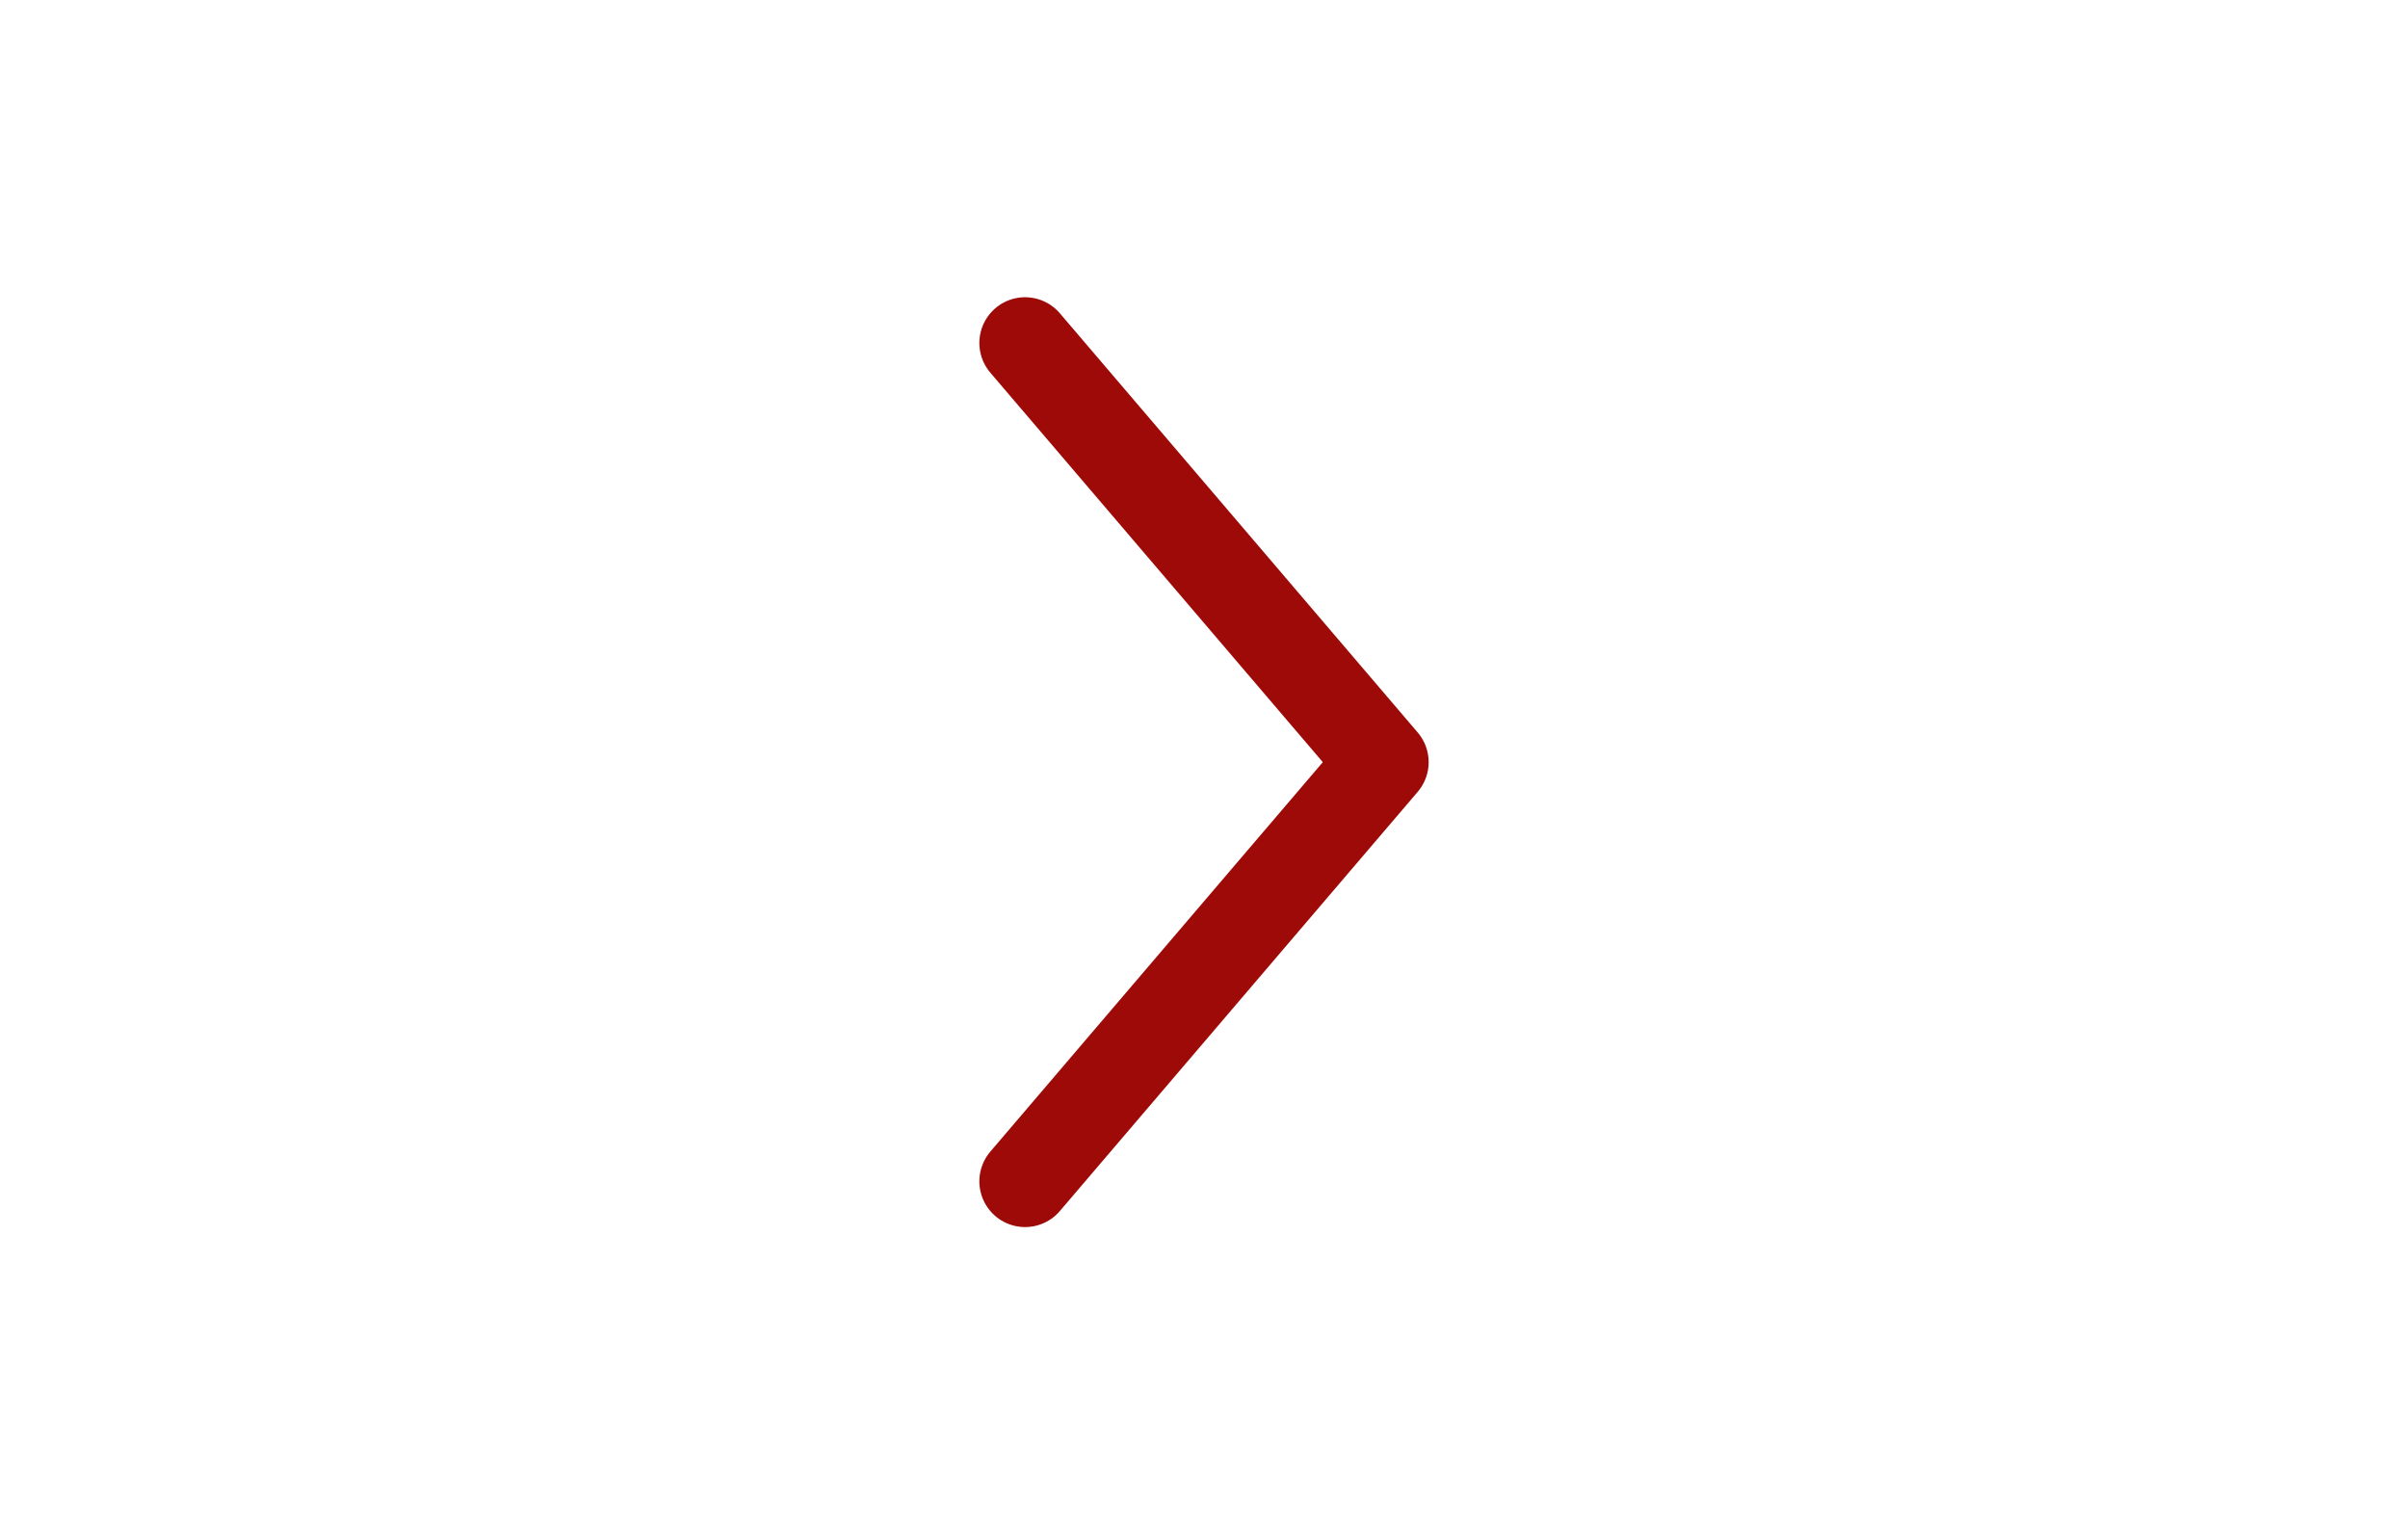
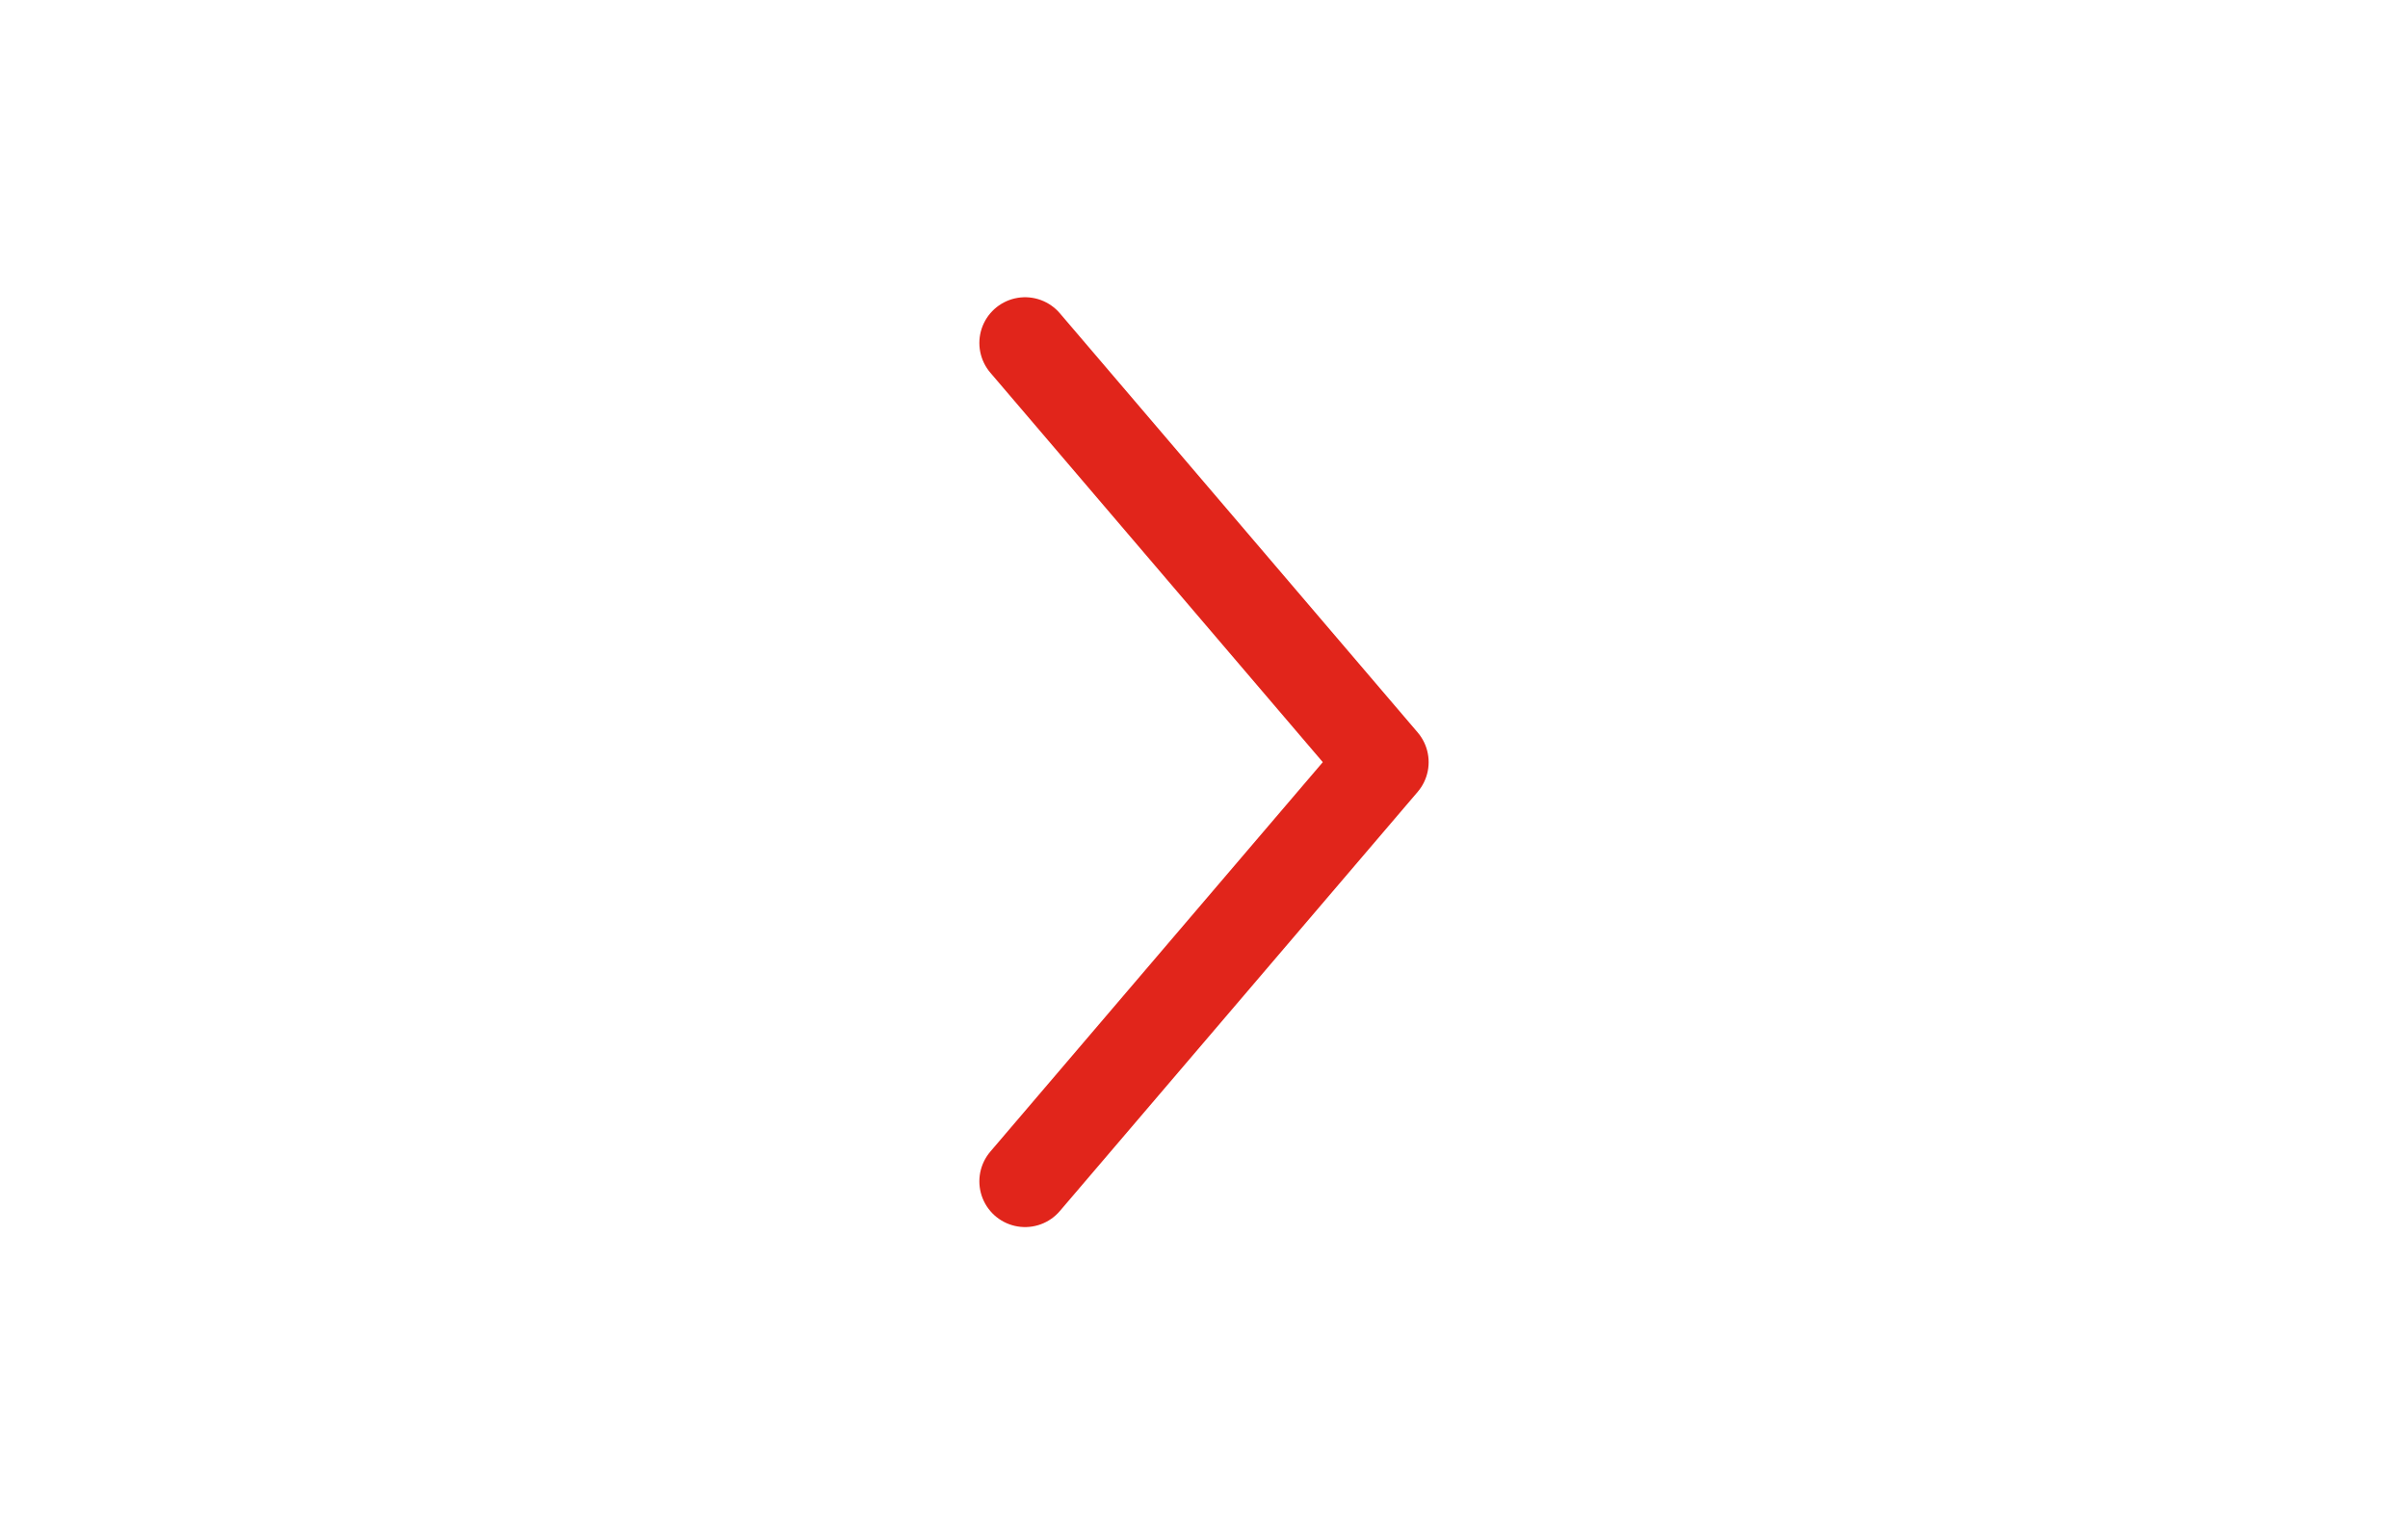
<svg xmlns="http://www.w3.org/2000/svg" id="Layer_1" version="1.1" viewBox="0 0 79 50">
  <defs>
    <style>
      .st0 {
        fill: none;
-         stroke: #9e0a07;
+         stroke: #e1251b;
        stroke-linecap: round;
        stroke-linejoin: round;
        stroke-width: 3px;
      }
    </style>
  </defs>
  <polyline class="st0" points="33.63 11.25 45.37 25 33.63 38.75" />
</svg>
